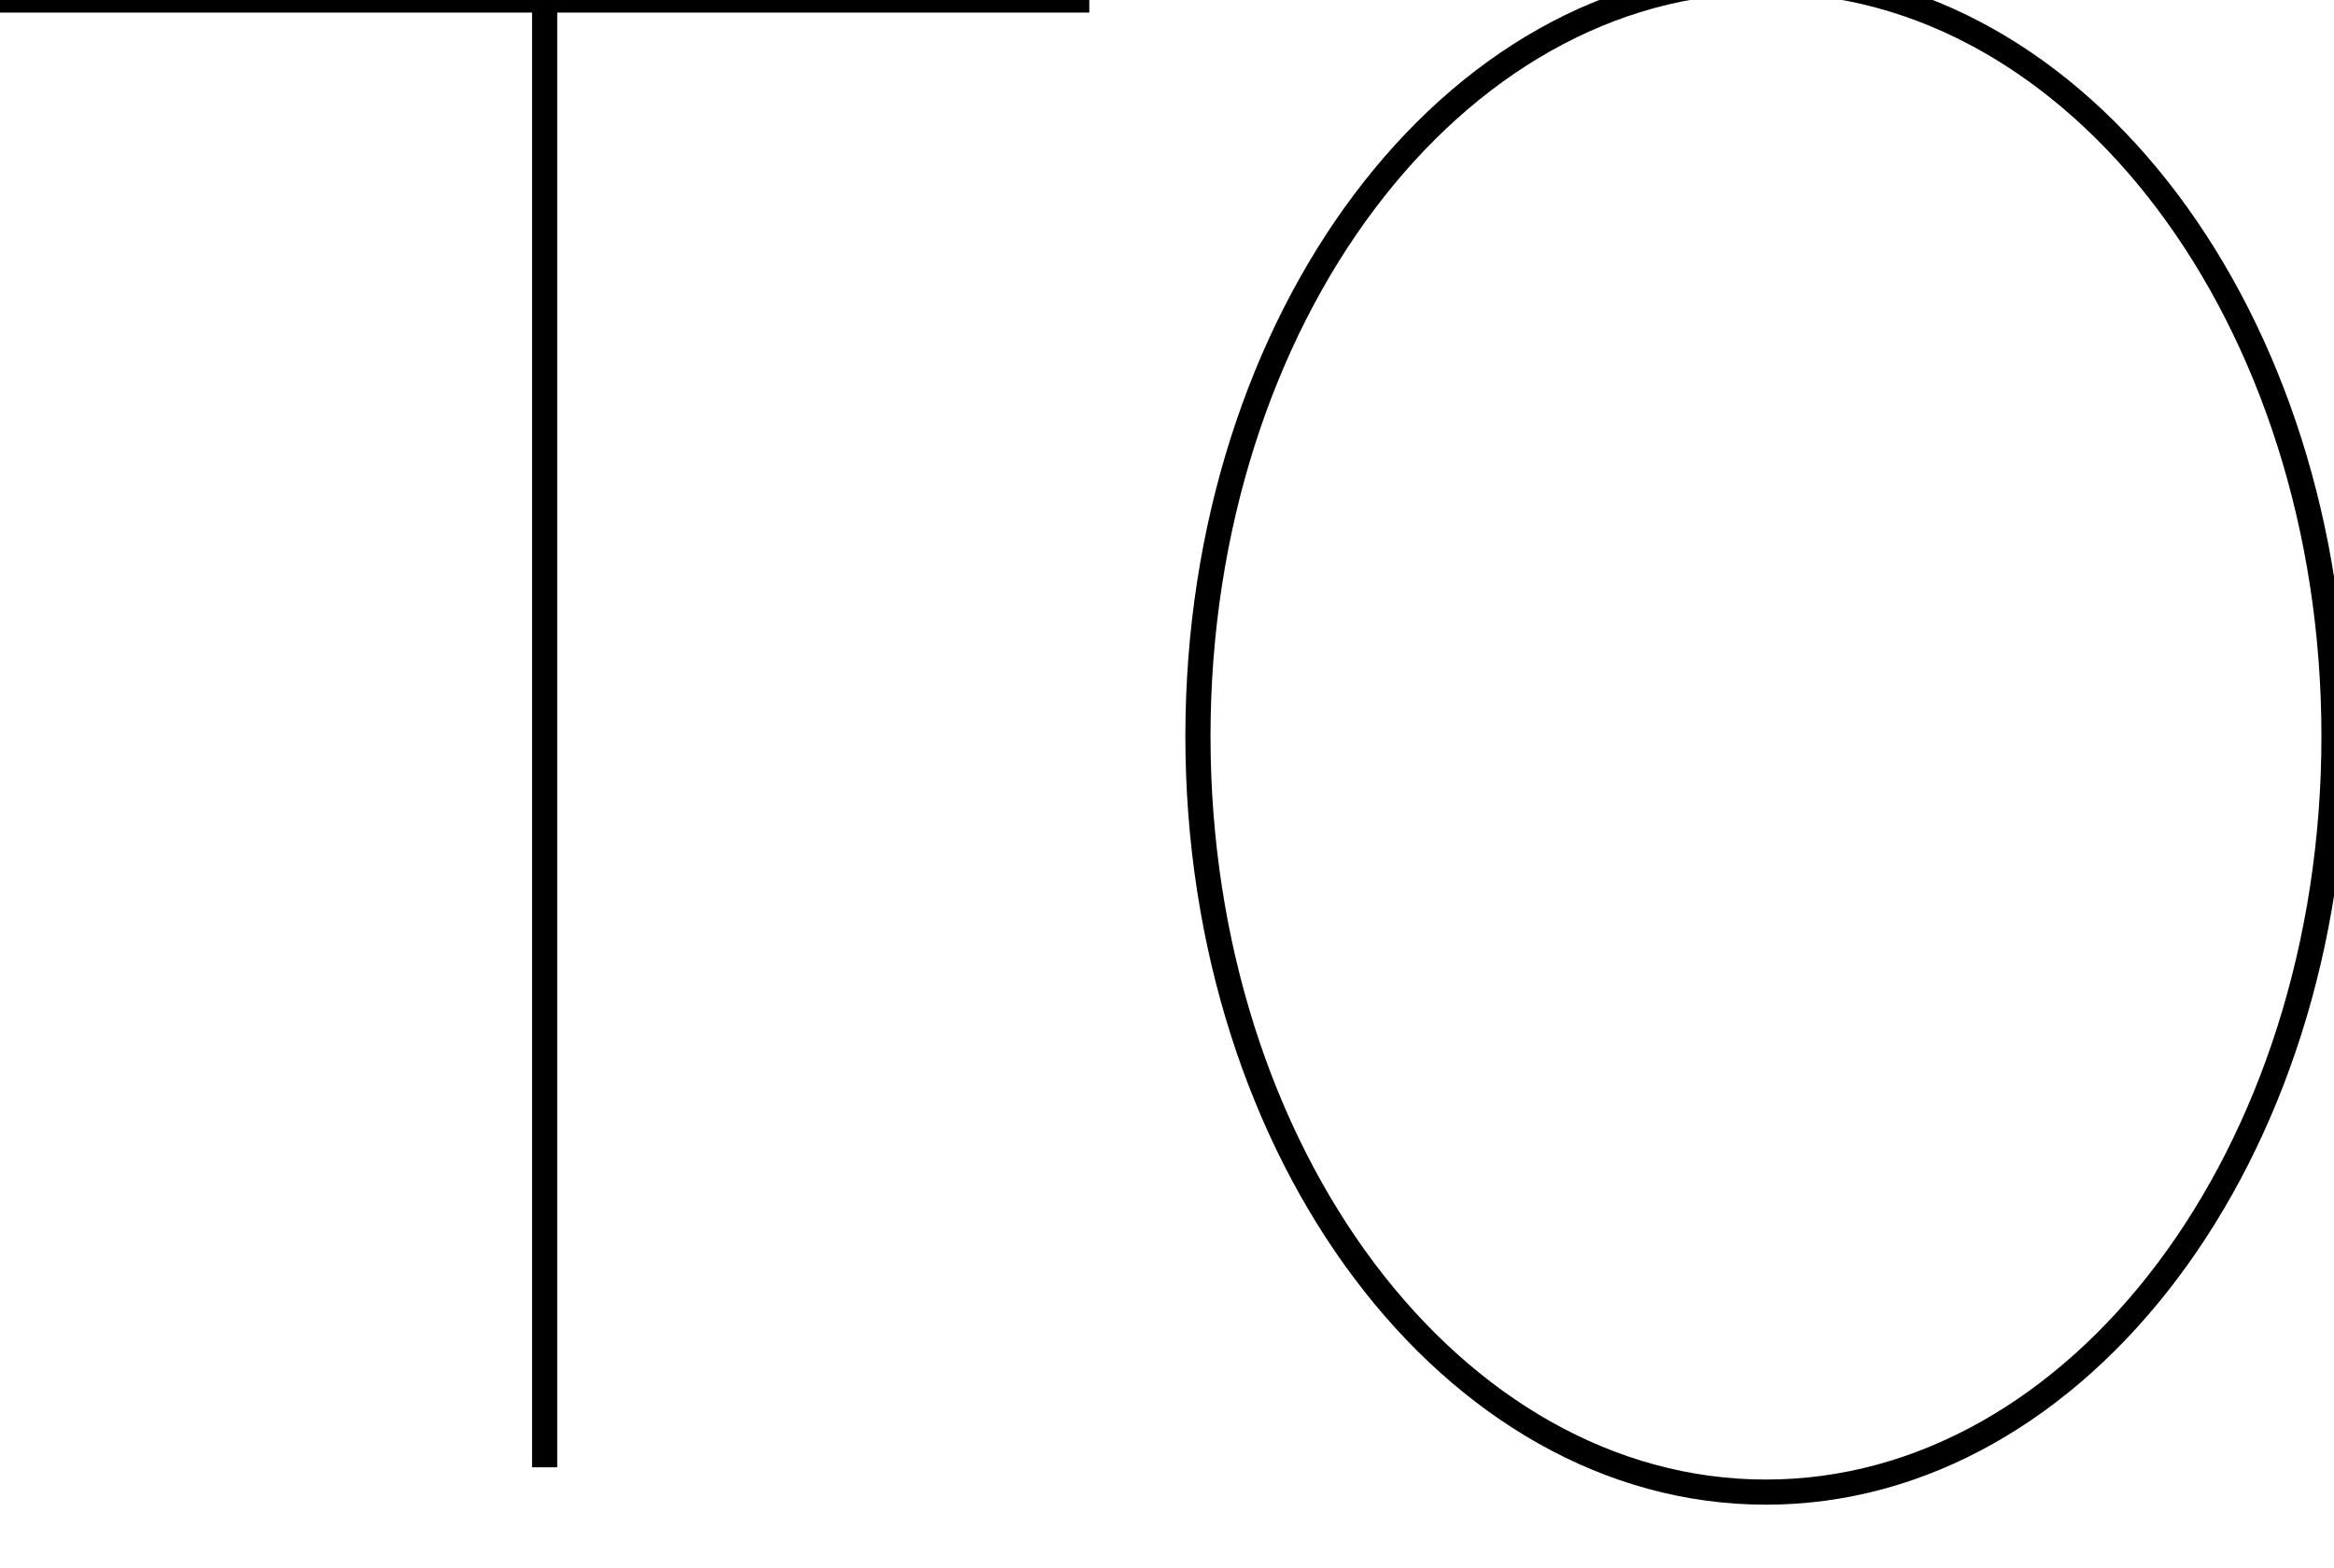
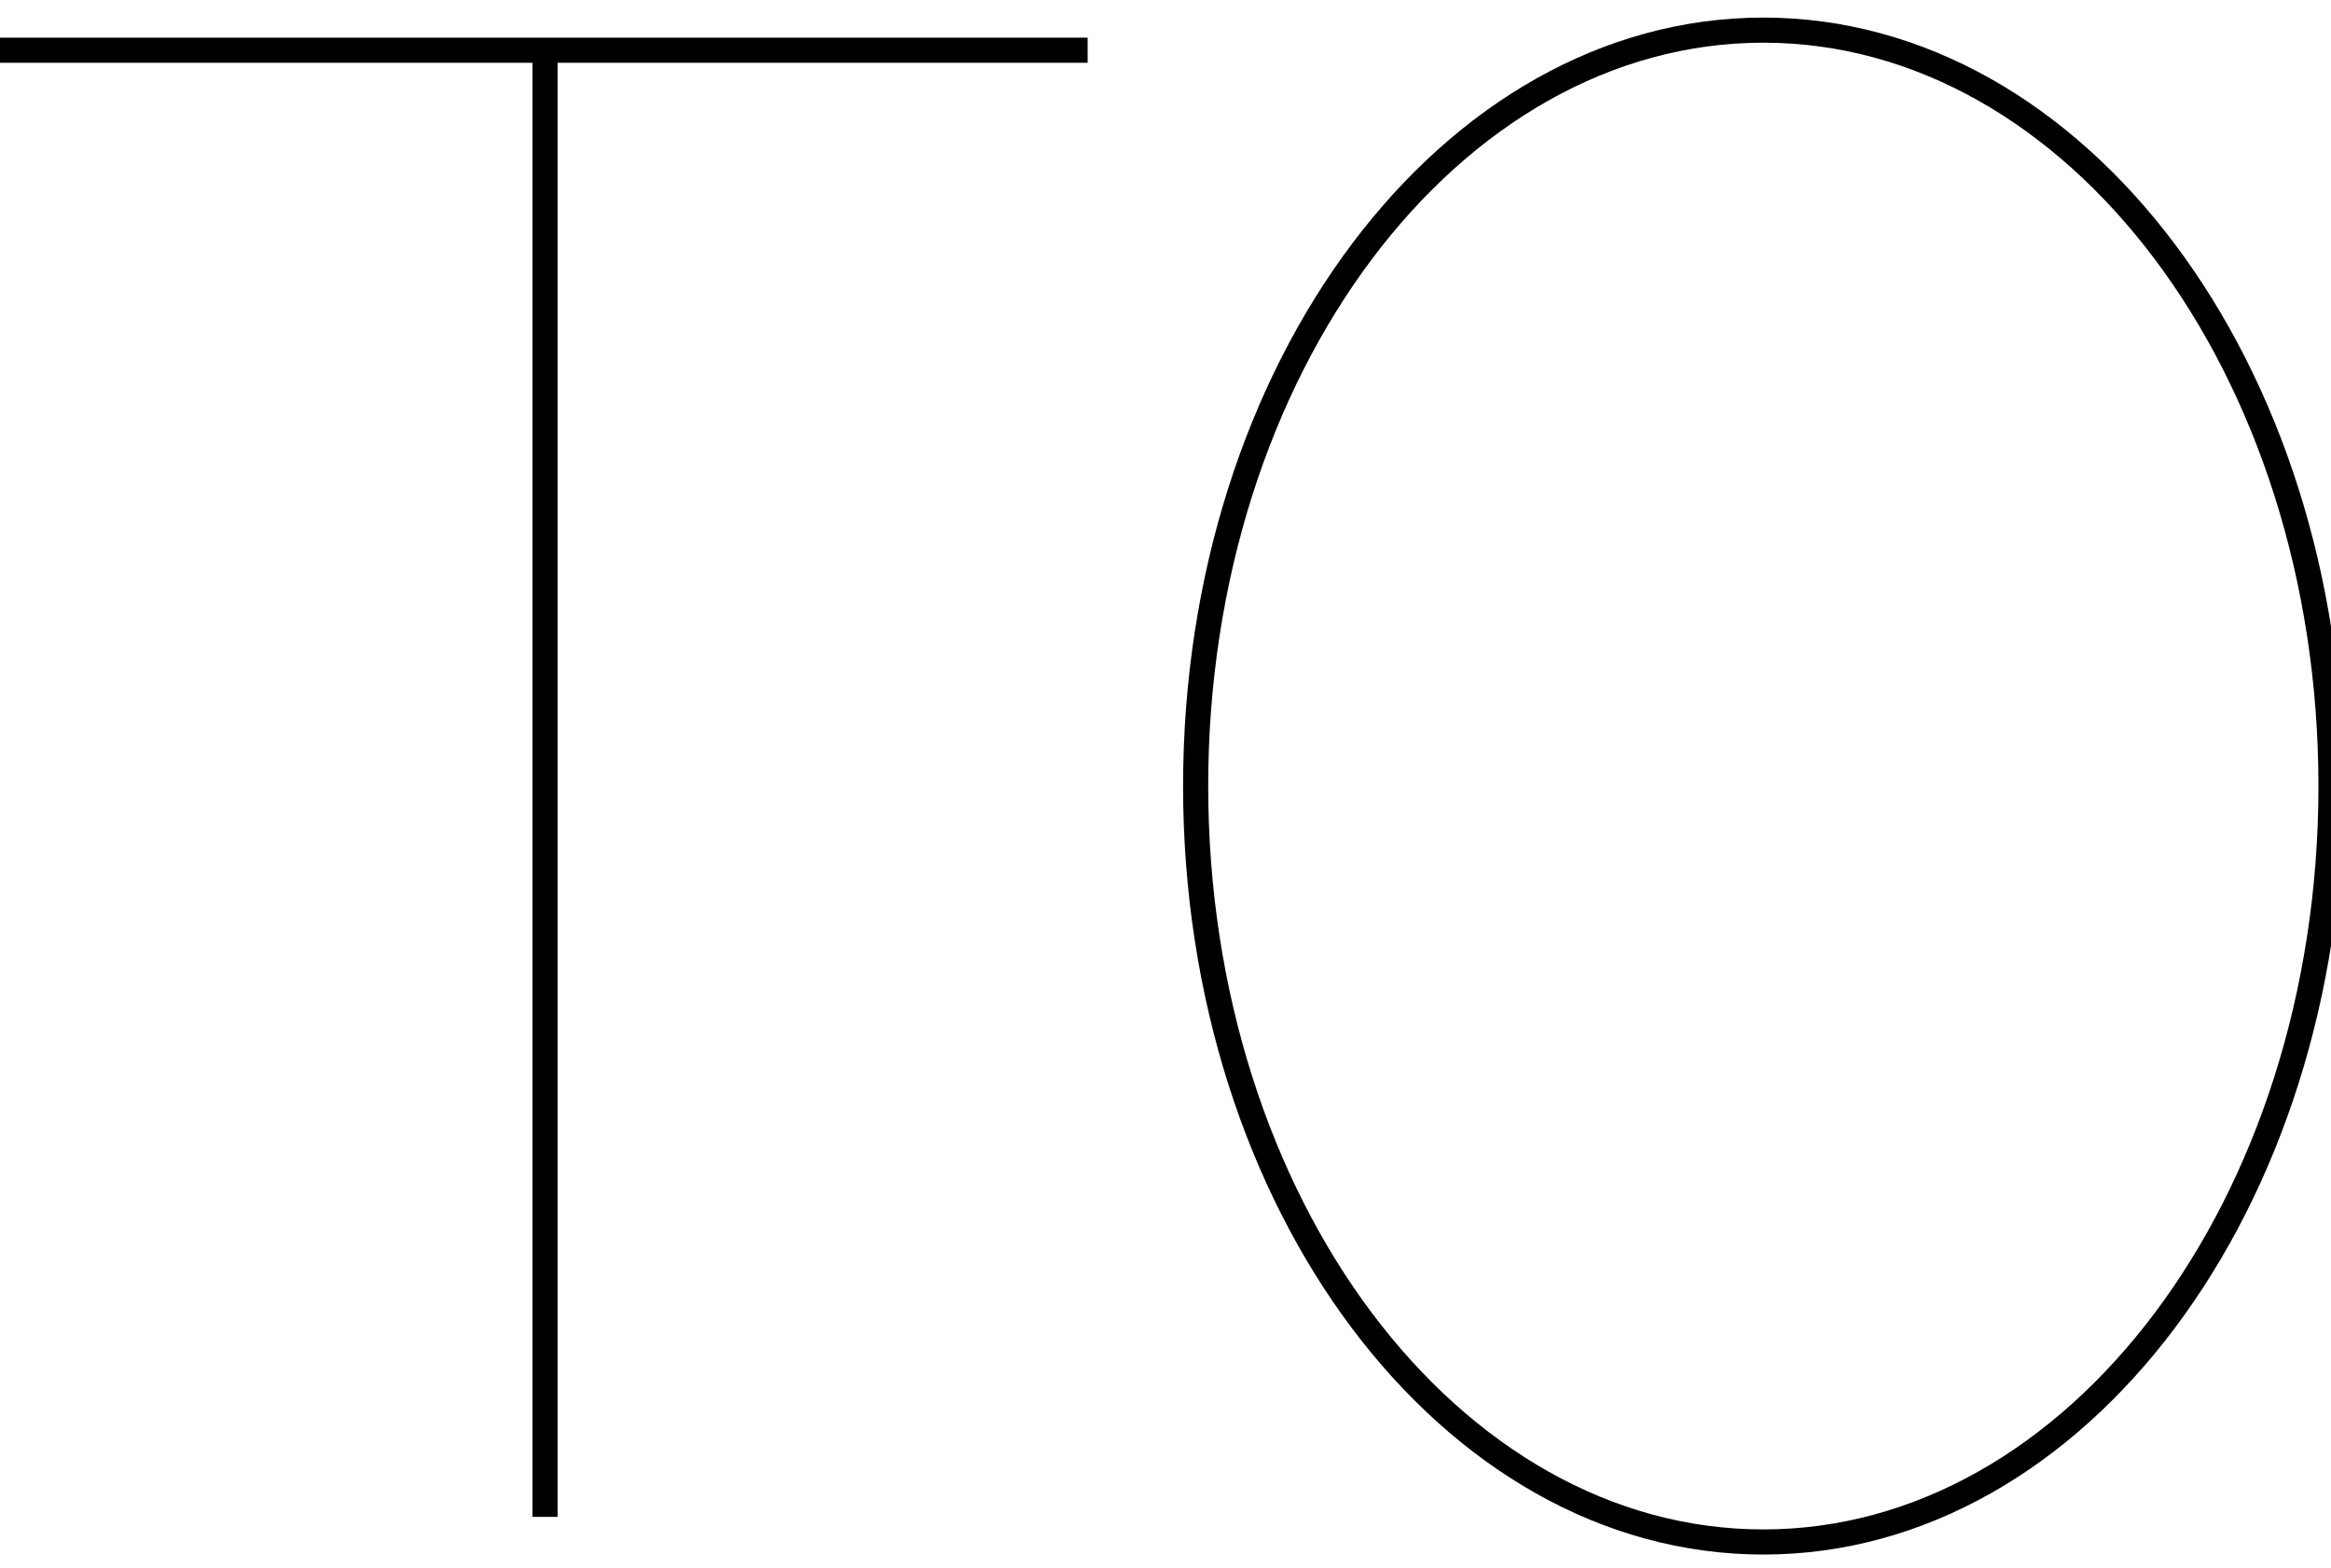
- <svg xmlns="http://www.w3.org/2000/svg" version="1.0" id="Layer_1" x="0px" y="0px" width="92.829px" height="62.362px" viewBox="0 0 92.829 62.362" enable-background="new 0 0 92.829 62.362" xml:space="preserve">
+ <svg xmlns="http://www.w3.org/2000/svg" version="1.1" id="Layer_1" x="0px" y="0px" width="92.8px" height="62.4px" viewBox="0 0 92.8 62.4" style="enable-background:new 0 0 92.8 62.4;" xml:space="preserve">
+   <style type="text/css">
+ 	.st0{fill:none;stroke:#000000;stroke-miterlimit:10;}
+ </style>
  <g>
-     <ellipse fill="none" stroke="#000000" stroke-miterlimit="10" cx="70.237" cy="29.292" rx="22.592" ry="30.07" />
-     <line fill="none" stroke="#000000" stroke-miterlimit="10" x1="21.662" y1="0" x2="21.662" y2="58.375" />
-     <line fill="none" stroke="#000000" stroke-miterlimit="10" x1="0" y1="0" x2="43.324" y2="0" />
+     <ellipse class="st0" cx="70.2" cy="31.3" rx="22.6" ry="30.1" />
+     <line class="st0" x1="21.7" y1="2" x2="21.7" y2="60.4" />
+     <line class="st0" x1="0" y1="2" x2="43.3" y2="2" />
  </g>
</svg>
